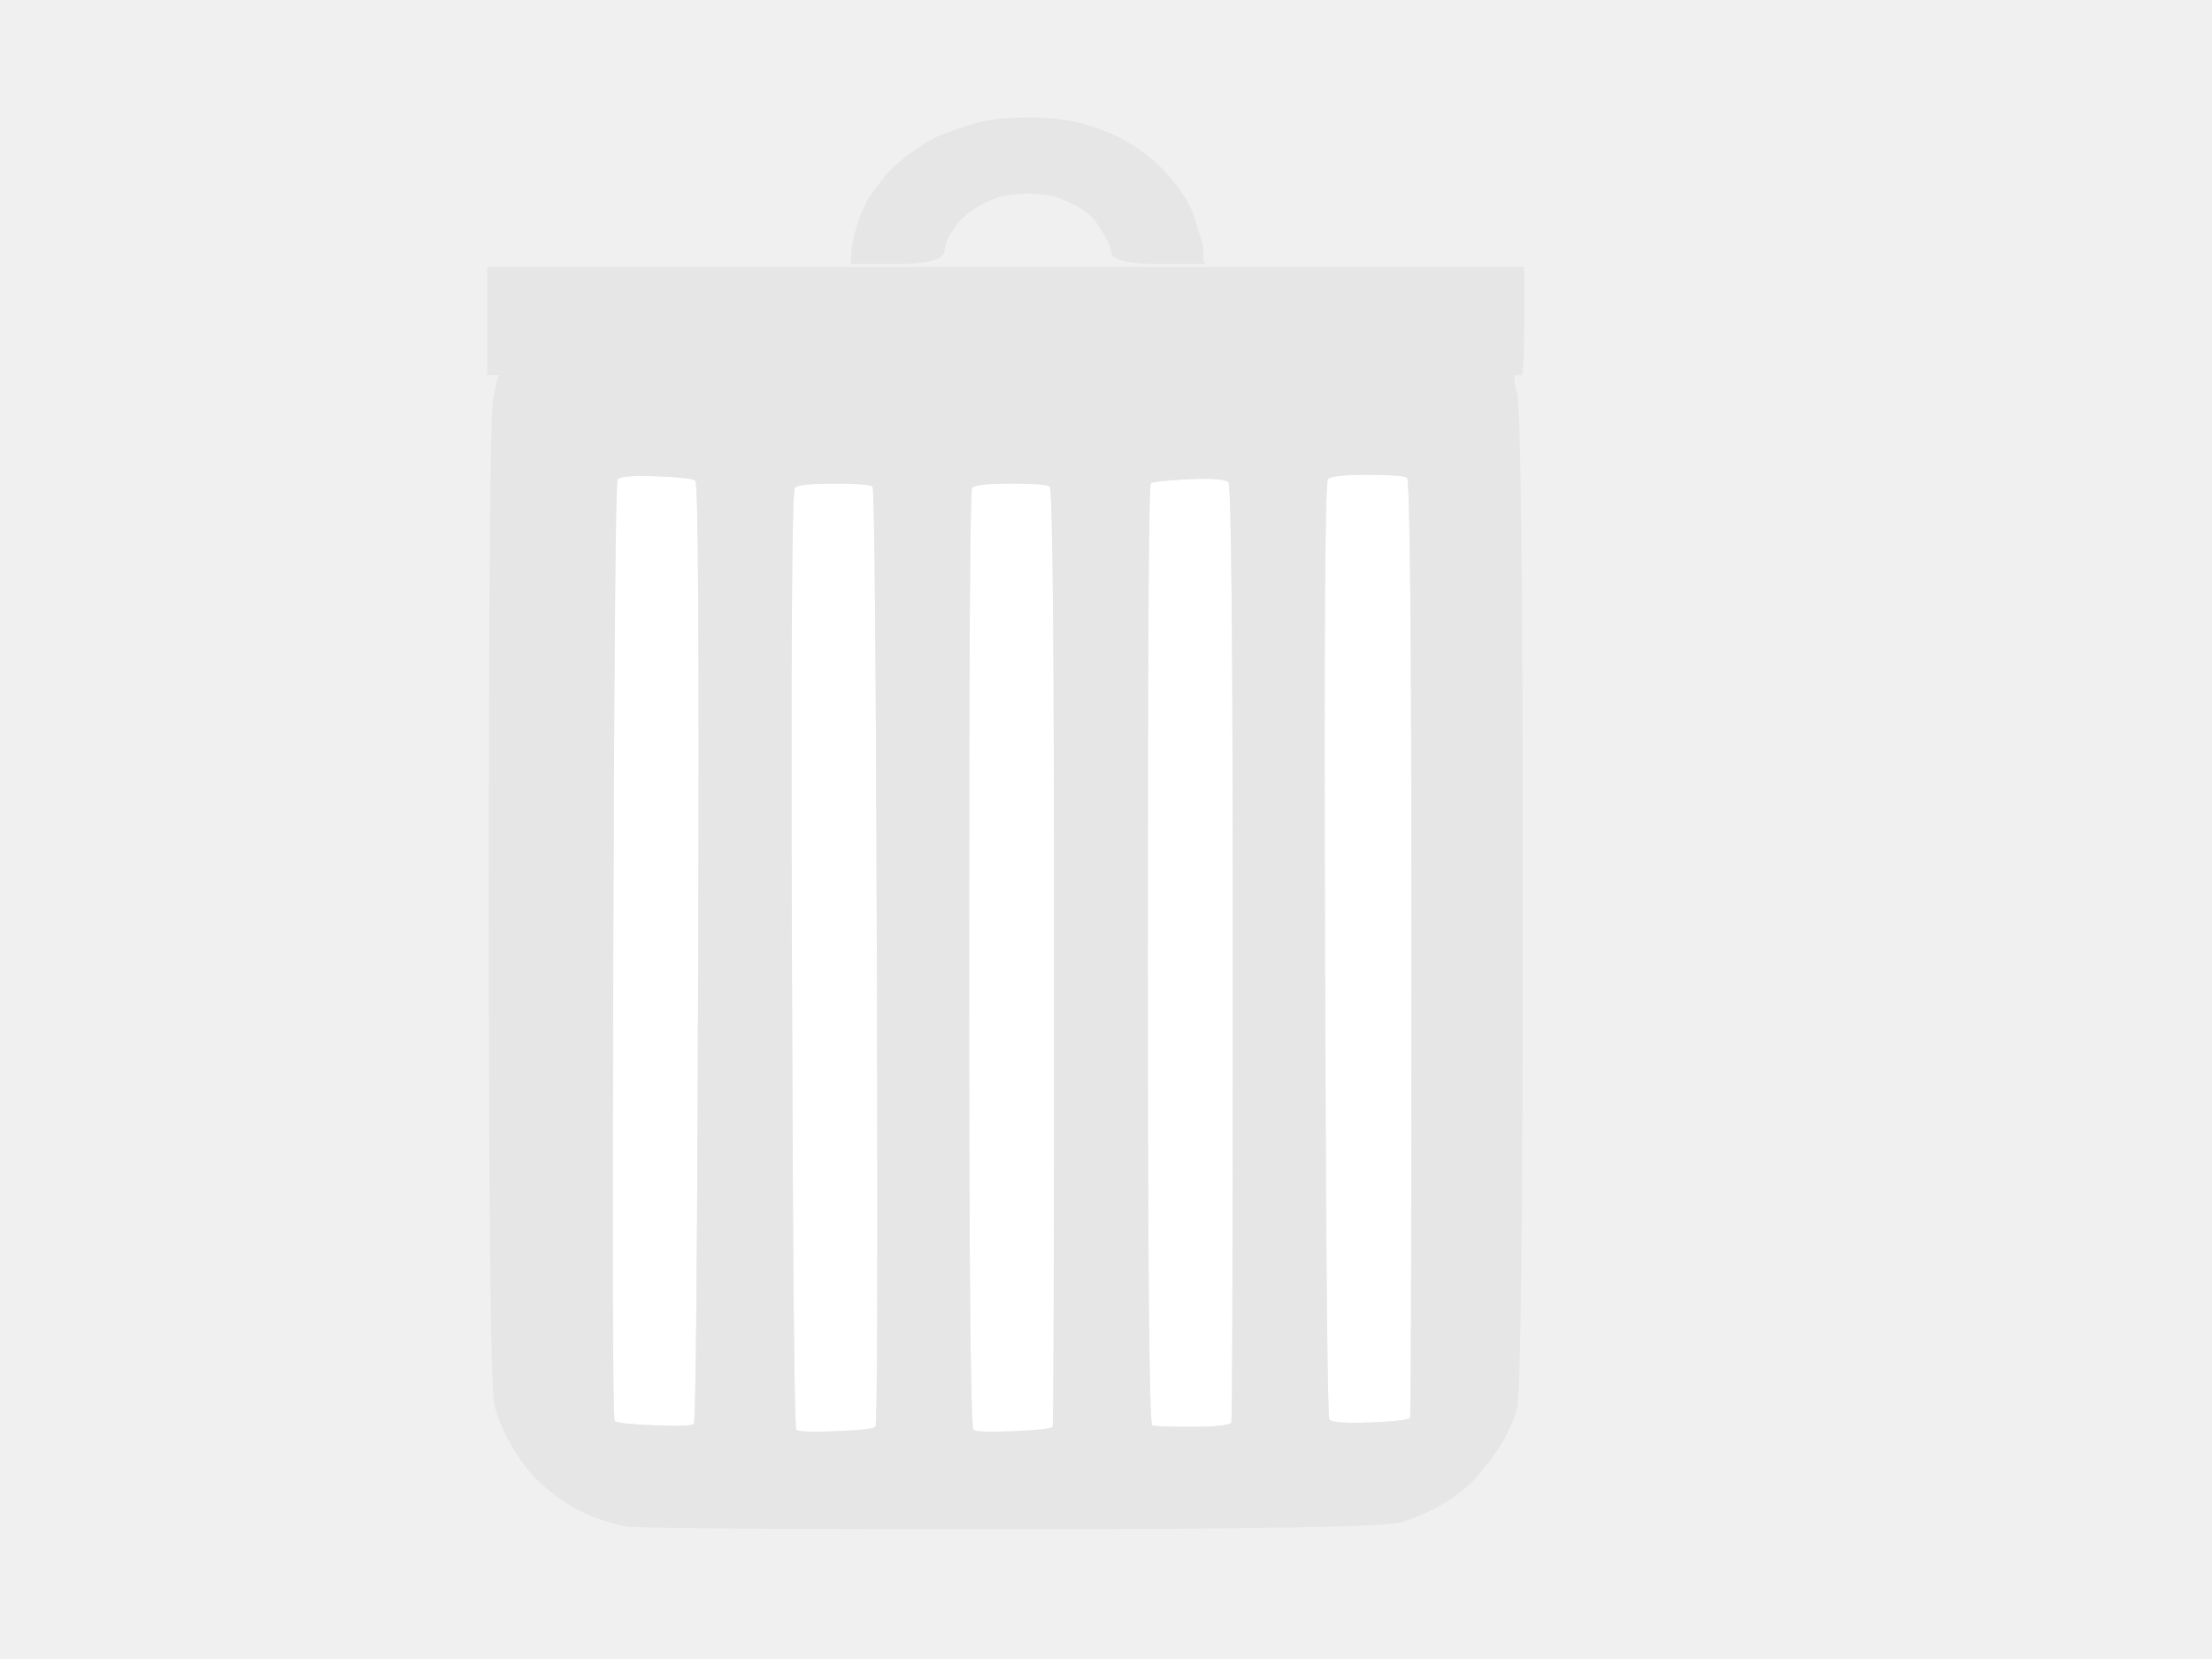
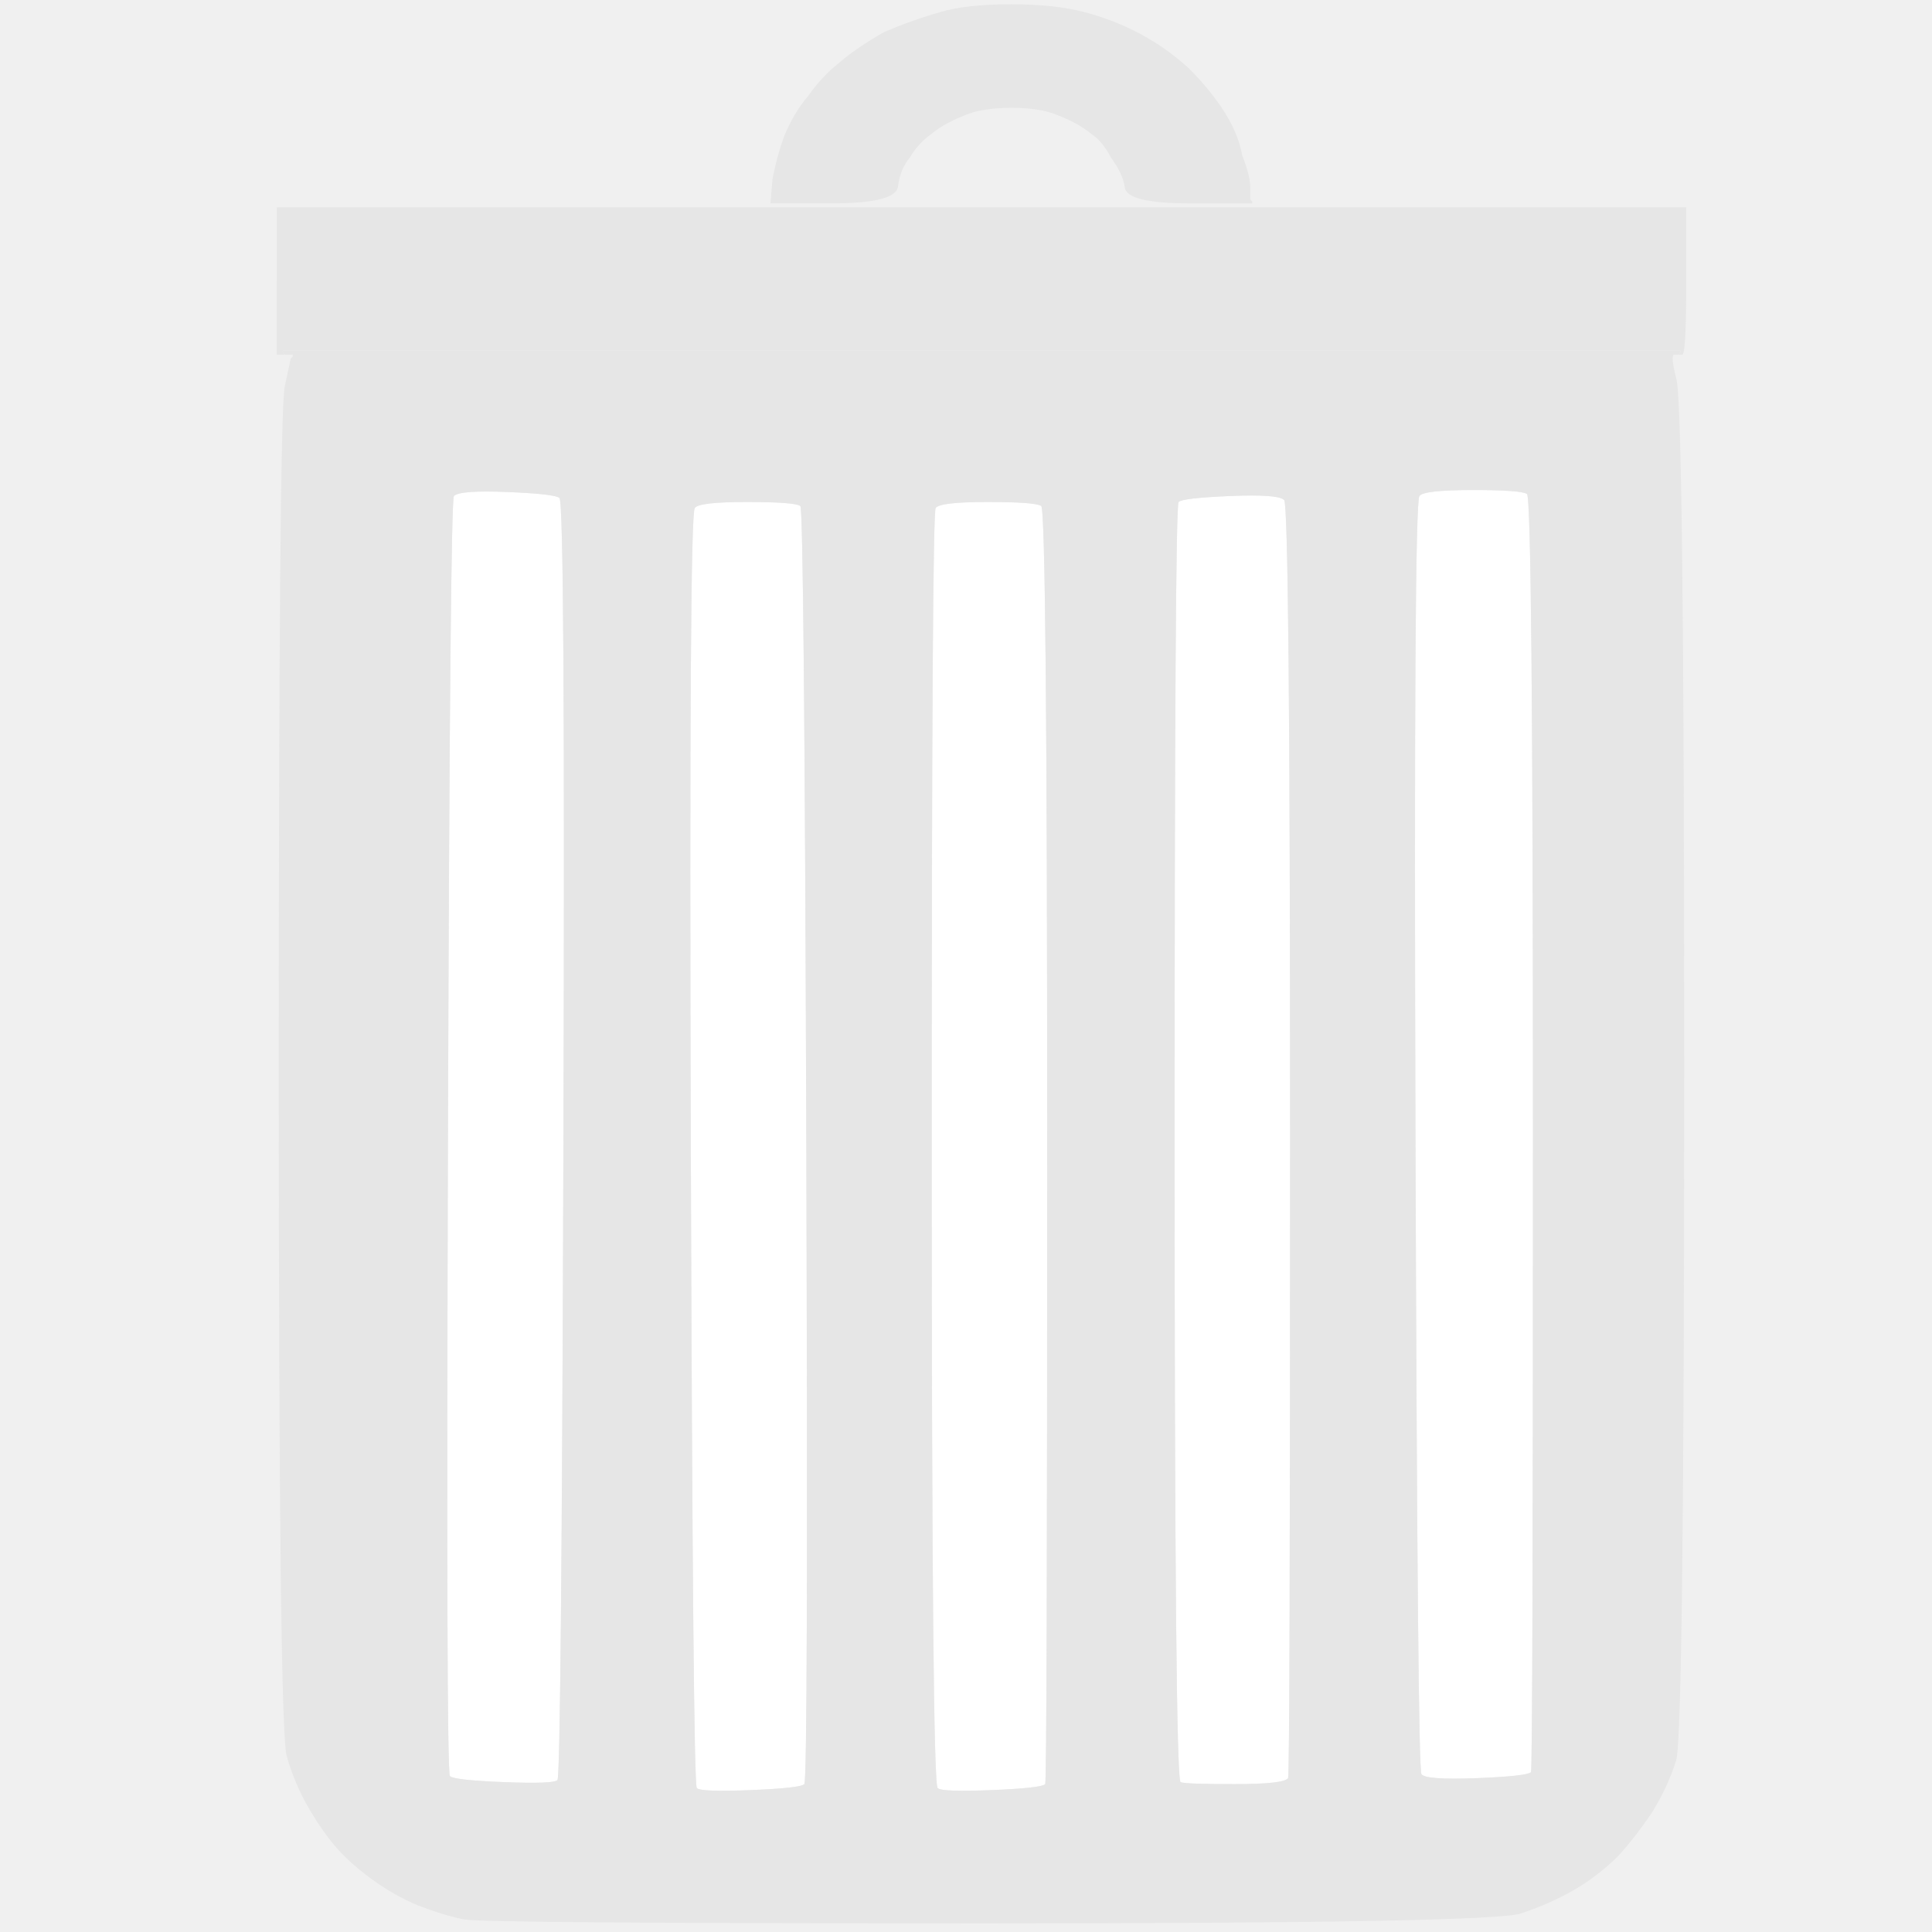
- <svg xmlns="http://www.w3.org/2000/svg" width="640" height="480" id="svg3021" version="1.1">
+ <svg xmlns="http://www.w3.org/2000/svg" width="50" height="50" id="svg3021" version="1.1">
  <defs id="defs3023">
    <linearGradient id="svg_2" y2="1">
      <stop stop-color="#e5e5e5" offset="0" id="stop3026" />
      <stop stop-color="#999" offset="1" id="stop3028" />
    </linearGradient>
    <linearGradient id="svg_5" y2="1">
      <stop stop-color="#007f7f" offset="0" id="stop3031" />
      <stop stop-color="#ccc" offset="1" id="stop3033" />
    </linearGradient>
  </defs>
-   <path style="fill:#ffffff;fill-rule:evenodd;stroke-width:5" id="path3037" d="m 395.66,137.39 c 6.78,0 10.593,0.282 11.441,0.847 0.847,0.565 1.271,45.904 1.271,136.02 0,90.113 -0.141,135.45 -0.424,136.02 -0.565,0.565 -4.378,0.989 -11.441,1.271 -7.345,0.282 -11.299,0 -11.864,-0.847 -0.565,-0.565 -0.989,-45.904 -1.271,-136.02 -0.282,-89.83 0,-135.17 0.847,-136.02 0.565,-0.847 4.378,-1.271 11.441,-1.271 z" />
-   <path style="fill:#ffffff;fill-rule:evenodd;stroke-width:5" id="path3039" d="m 178.71,138.66 c 0.847,-0.847 4.661,-1.13 11.441,-0.847 6.78,0.282 10.452,0.706 11.017,1.271 0.847,0.565 1.13,46.045 0.847,136.44 -0.282,90.395 -0.706,135.88 -1.271,136.44 -0.565,0.565 -4.378,0.706 -11.441,0.424 -7.062,-0.282 -10.876,-0.706 -11.441,-1.271 -0.565,-0.565 -0.706,-46.045 -0.424,-136.44 0.282,-90.113 0.706,-135.45 1.271,-136.02 z" />
-   <path style="fill:#e6e6e6;fill-rule:evenodd;stroke-width:5" id="path3041" d="M 141,92.898 V 77.22 h 300 v 15.678 c 0,10.452 -0.282,15.678 -0.847,15.678 h -0.847 c 0.282,-0.282 0.424,-0.424 0.424,-0.424 v -0.424 h -297.46 v 0.424 l 0.424,0.424 h -1.695 V 92.898 z" />
-   <path style="fill:#ffffff;fill-rule:evenodd;stroke-width:5" id="path3043" d="m 241,139.93 c 6.78,0 10.593,0.282 11.441,0.847 0.565,0.565 0.989,45.904 1.271,136.02 0.282,90.113 0.141,135.45 -0.424,136.02 -0.565,0.565 -4.378,0.989 -11.441,1.271 -7.062,0.282 -10.876,0.141 -11.441,-0.424 -0.565,-0.565 -0.989,-45.904 -1.271,-136.02 -0.282,-90.113 0,-135.59 0.847,-136.44 0.565,-0.847 4.237,-1.271 11.017,-1.271 z" />
-   <path style="fill:#e6e6e6;fill-rule:evenodd;stroke-width:5" id="path3045" d="m 348.2,72.983 v 2.542 l 0.424,0.424 v 0.424 h -13.136 c -9.04,0 -13.701,-1.13 -13.983,-3.39 -0.282,-1.977 -1.271,-4.096 -2.966,-6.356 -1.13,-2.26 -2.542,-3.955 -4.237,-5.085 -1.695,-1.412 -3.955,-2.684 -6.78,-3.814 -2.542,-1.13 -5.932,-1.695 -10.17,-1.695 -4.237,0 -7.627,0.565 -10.17,1.695 -2.825,1.13 -5.085,2.401 -6.78,3.814 -1.977,1.412 -3.531,3.107 -4.661,5.085 -1.413,1.695 -2.26,3.814 -2.542,6.356 -0.565,2.26 -5.226,3.39 -13.983,3.39 h -13.136 l 0.424,-5.085 c 0.565,-3.107 1.412,-6.215 2.542,-9.322 1.412,-3.39 3.107,-6.215 5.085,-8.475 1.977,-2.825 4.237,-5.226 6.78,-7.203 2.26,-1.977 5.367,-4.096 9.322,-6.356 3.955,-1.695 7.91,-3.107 11.864,-4.237 3.672,-1.13 8.757,-1.695 15.254,-1.695 6.215,0 11.441,0.565 15.678,1.695 4.237,1.13 8.192,2.684 11.864,4.661 3.672,1.977 7.062,4.378 10.17,7.203 3.107,3.107 5.65,6.215 7.627,9.322 1.977,3.107 3.249,6.215 3.814,9.322 1.13,2.825 1.695,5.085 1.695,6.78 z" />
-   <path style="fill:#ffffff;fill-rule:evenodd;stroke-width:5" id="path3047" d="m 343.97,138.66 c 6.78,-0.282 10.593,0 11.441,0.847 0.847,0.565 1.271,45.904 1.271,136.02 0,90.113 -0.141,135.45 -0.424,136.02 -0.565,0.847 -4.378,1.271 -11.441,1.271 -7.062,0 -10.876,-0.141 -11.441,-0.424 -0.847,-0.565 -1.271,-45.904 -1.271,-136.02 0,-90.113 0.282,-135.59 0.847,-136.44 0.565,-0.565 4.237,-0.989 11.017,-1.271 z" />
-   <path style="fill:#ffffff;fill-rule:evenodd;stroke-width:5" id="path3049" d="m 292.27,139.93 c 6.78,0 10.593,0.282 11.441,0.847 0.847,0.565 1.271,45.904 1.271,136.02 0,90.113 -0.141,135.45 -0.424,136.02 -0.565,0.565 -4.378,0.989 -11.441,1.271 -7.062,0.282 -10.876,0.141 -11.441,-0.424 -0.847,-0.565 -1.271,-45.904 -1.271,-136.02 0,-90.113 0.282,-135.59 0.847,-136.44 0.565,-0.847 4.237,-1.271 11.017,-1.271 z" />
-   <path style="fill:#e6e6e6;fill-rule:evenodd;stroke-width:5" id="path3051" d="m 142.27,108.15 v -0.424 h 297.46 v 0.424 c 0,0 -0.141,0.141 -0.424,0.423 h -0.847 c -0.565,0 -0.424,1.695 0.423,5.085 1.13,3.107 1.695,51.977 1.695,146.61 0,94.35 -0.565,143.5 -1.695,147.46 -1.13,3.672 -2.825,7.344 -5.084,11.017 -2.26,3.39 -4.661,6.497 -7.204,9.322 -2.825,2.825 -5.932,5.226 -9.322,7.203 -3.39,1.978 -7.203,3.673 -11.44,5.085 -3.955,1.412 -41.808,2.119 -113.56,2.119 -71.469,0 -108.62,-0.283 -111.44,-0.848 -2.825,-0.565 -6.074,-1.554 -9.746,-2.966 -3.39,-1.412 -6.639,-3.249 -9.746,-5.508 -3.107,-2.26 -5.65,-4.52 -7.627,-6.78 -1.978,-2.26 -3.955,-5.085 -5.932,-8.475 -1.978,-3.39 -3.531,-7.062 -4.661,-11.017 -1.13,-3.672 -1.695,-52.118 -1.695,-145.34 0,-93.22 0.423,-141.95 1.271,-146.19 l 1.271,-5.932 0.424,-0.424 v -0.424 h -1.695 c -0.283,-0.282 -0.424,-0.423 -0.424,-0.423 z m 253.39,29.237 c 6.78,0 10.593,0.282 11.441,0.847 0.847,0.565 1.271,45.904 1.271,136.02 0,90.113 -0.141,135.45 -0.424,136.02 -0.565,0.565 -4.378,0.989 -11.441,1.271 -7.344,0.283 -11.299,0 -11.864,-0.847 -0.565,-0.565 -0.989,-45.904 -1.271,-136.02 -0.283,-89.831 0,-135.17 0.847,-136.02 0.565,-0.847 4.379,-1.271 11.441,-1.271 z m -216.95,1.271 c 0.847,-0.847 4.661,-1.13 11.441,-0.847 6.779,0.282 10.452,0.706 11.016,1.271 0.848,0.565 1.13,46.045 0.848,136.44 -0.283,90.396 -0.706,135.88 -1.271,136.44 -0.565,0.565 -4.379,0.706 -11.441,0.424 -7.062,-0.283 -10.876,-0.706 -11.441,-1.271 -0.565,-0.565 -0.706,-46.046 -0.423,-136.44 0.282,-90.113 0.706,-135.45 1.271,-136.02 z m 165.25,0 c 6.78,-0.282 10.593,0 11.441,0.847 0.847,0.565 1.271,45.904 1.271,136.02 0,90.113 -0.141,135.45 -0.424,136.02 -0.565,0.848 -4.378,1.272 -11.44,1.272 -7.063,0 -10.876,-0.142 -11.441,-0.424 -0.848,-0.565 -1.271,-45.904 -1.271,-136.02 0,-90.113 0.282,-135.59 0.847,-136.44 0.565,-0.565 4.237,-0.988 11.017,-1.271 z m -102.97,1.271 c 6.78,0 10.593,0.283 11.441,0.848 0.565,0.565 0.988,45.904 1.271,136.02 0.282,90.113 0.141,135.45 -0.424,136.02 -0.565,0.565 -4.378,0.988 -11.441,1.271 -7.062,0.282 -10.875,0.141 -11.44,-0.424 -0.565,-0.565 -0.989,-45.904 -1.271,-136.02 -0.283,-90.113 0,-135.59 0.847,-136.44 0.565,-0.847 4.237,-1.271 11.017,-1.271 z m 51.271,0 c 6.78,0 10.593,0.283 11.441,0.848 0.847,0.565 1.271,45.904 1.271,136.02 0,90.113 -0.141,135.45 -0.424,136.02 -0.565,0.565 -4.378,0.988 -11.44,1.271 -7.062,0.282 -10.876,0.141 -11.441,-0.424 -0.847,-0.565 -1.271,-45.904 -1.271,-136.02 0,-90.113 0.282,-135.59 0.847,-136.44 0.565,-0.847 4.238,-1.271 11.017,-1.271 z" />
+   <path style="fill:#ffffff;fill-rule:evenodd;stroke-width:5" id="path3037" d="m 38.127,12.682 c 0.824,0 1.288,0.034 1.391,0.103 0.103,0.069 0.155,5.581 0.155,16.539 0,10.957 -0.017,16.469 -0.051,16.539 -0.069,0.069 -0.532,0.12 -1.391,0.155 -0.893,0.034 -1.374,0 -1.443,-0.103 -0.069,-0.069 -0.12,-5.581 -0.155,-16.539 -0.034,-10.922 0,-16.435 0.103,-16.539 0.069,-0.103 0.532,-0.155 1.391,-0.155 z" />
+   <path style="fill:#ffffff;fill-rule:evenodd;stroke-width:5" id="path3039" d="m 11.748,12.836 c 0.103,-0.103 0.567,-0.137 1.391,-0.103 0.824,0.034 1.271,0.086 1.34,0.155 0.103,0.069 0.137,5.599 0.103,16.59 -0.034,10.991 -0.086,16.522 -0.155,16.59 -0.069,0.069 -0.532,0.086 -1.391,0.052 -0.859,-0.034 -1.322,-0.086 -1.391,-0.155 -0.069,-0.069 -0.086,-5.599 -0.051,-16.59 0.034,-10.957 0.086,-16.469 0.155,-16.539 z" />
+   <path style="fill:#e6e6e6;fill-rule:evenodd;stroke-width:5" id="path3041" d="m 7.163,7.272 0,-1.906 36.477,0 0,1.906 c 0,1.271 -0.034,1.906 -0.103,1.906 l -0.103,0 c 0.034,-0.034 0.051,-0.052 0.051,-0.052 l 0,-0.052 -36.168,0 0,0.052 0.051,0.052 -0.206,0 0,-1.906 z" />
+   <path style="fill:#ffffff;fill-rule:evenodd;stroke-width:5" id="path3043" d="m 19.322,12.991 c 0.824,0 1.288,0.034 1.391,0.103 0.069,0.069 0.12,5.581 0.155,16.539 0.034,10.957 0.017,16.469 -0.051,16.539 -0.069,0.069 -0.532,0.12 -1.391,0.155 -0.859,0.034 -1.322,0.017 -1.391,-0.052 -0.069,-0.069 -0.12,-5.581 -0.155,-16.539 -0.034,-10.957 0,-16.486 0.103,-16.59 0.069,-0.103 0.515,-0.155 1.34,-0.155 z" />
+   <path style="fill:#e6e6e6;fill-rule:evenodd;stroke-width:5" id="path3045" d="m 32.356,4.851 0,0.309 0.051,0.052 0,0.052 -1.597,0 c -1.099,0 -1.666,-0.137 -1.7,-0.412 C 29.076,4.61 28.956,4.353 28.75,4.078 28.612,3.803 28.441,3.597 28.235,3.46 28.028,3.288 27.754,3.133 27.41,2.996 27.101,2.859 26.689,2.79 26.174,2.79 c -0.515,0 -0.927,0.069 -1.237,0.206 -0.343,0.137 -0.618,0.292 -0.824,0.464 -0.24,0.172 -0.429,0.378 -0.567,0.618 C 23.374,4.284 23.271,4.542 23.237,4.851 23.168,5.126 22.601,5.263 21.537,5.263 l -1.597,0 0.051,-0.618 C 20.06,4.267 20.163,3.889 20.3,3.511 20.472,3.099 20.678,2.756 20.918,2.481 c 0.24,-0.343 0.515,-0.635 0.824,-0.876 0.275,-0.24 0.653,-0.498 1.133,-0.773 0.481,-0.206 0.962,-0.378 1.443,-0.515 0.447,-0.137 1.065,-0.206 1.855,-0.206 0.756,0 1.391,0.069 1.906,0.206 0.515,0.137 0.996,0.326 1.443,0.567 0.447,0.24 0.859,0.532 1.237,0.876 0.378,0.378 0.687,0.756 0.927,1.133 0.24,0.378 0.395,0.756 0.464,1.133 0.137,0.343 0.206,0.618 0.206,0.824 z" />
+   <path style="fill:#ffffff;fill-rule:evenodd;stroke-width:5" id="path3047" d="m 31.842,12.836 c 0.824,-0.034 1.288,0 1.391,0.103 0.103,0.069 0.155,5.581 0.155,16.539 0,10.957 -0.017,16.469 -0.051,16.539 -0.069,0.103 -0.532,0.155 -1.391,0.155 -0.859,0 -1.322,-0.017 -1.391,-0.052 -0.103,-0.069 -0.155,-5.581 -0.155,-16.539 0,-10.957 0.034,-16.486 0.103,-16.59 0.069,-0.069 0.515,-0.12 1.34,-0.155 z" />
+   <path style="fill:#ffffff;fill-rule:evenodd;stroke-width:5" id="path3049" d="m 25.556,12.991 c 0.824,0 1.288,0.034 1.391,0.103 0.103,0.069 0.155,5.581 0.155,16.539 0,10.957 -0.017,16.469 -0.051,16.539 -0.069,0.069 -0.532,0.12 -1.391,0.155 -0.859,0.034 -1.322,0.017 -1.391,-0.052 -0.103,-0.069 -0.155,-5.581 -0.155,-16.539 0,-10.957 0.034,-16.486 0.103,-16.59 0.069,-0.103 0.515,-0.155 1.34,-0.155 z" />
+   <path style="fill:#e6e6e6;fill-rule:evenodd;stroke-width:5" id="path3051" d="m 7.317,9.127 0,-0.052 36.168,0 0,0.052 c 0,0 -0.017,0.017 -0.052,0.051 l -0.103,0 c -0.069,0 -0.052,0.206 0.051,0.618 0.137,0.378 0.206,6.32 0.206,17.826 0,11.472 -0.069,17.448 -0.206,17.93 -0.137,0.446 -0.343,0.893 -0.618,1.34 -0.275,0.412 -0.567,0.79 -0.876,1.133 -0.343,0.343 -0.721,0.635 -1.133,0.876 -0.412,0.241 -0.876,0.447 -1.391,0.618 -0.481,0.172 -5.083,0.258 -13.808,0.258 -8.69,0 -13.207,-0.034 -13.55,-0.103 -0.343,-0.069 -0.739,-0.189 -1.185,-0.361 C 10.409,49.142 10.014,48.919 9.636,48.644 9.258,48.369 8.949,48.094 8.709,47.82 8.468,47.545 8.228,47.201 7.987,46.789 7.747,46.377 7.558,45.93 7.421,45.449 7.283,45.003 7.214,39.112 7.214,27.778 c 0,-11.335 0.051,-17.26 0.155,-17.775 L 7.524,9.281 l 0.052,-0.052 0,-0.052 -0.206,0 C 7.335,9.144 7.317,9.126 7.317,9.126 Z M 38.127,12.682 c 0.824,0 1.288,0.034 1.391,0.103 0.103,0.069 0.155,5.581 0.155,16.539 0,10.957 -0.017,16.469 -0.052,16.539 -0.069,0.069 -0.532,0.12 -1.391,0.155 -0.893,0.034 -1.374,0 -1.443,-0.103 -0.069,-0.069 -0.12,-5.581 -0.155,-16.539 -0.034,-10.923 0,-16.435 0.103,-16.539 0.069,-0.103 0.532,-0.155 1.391,-0.155 z m -26.379,0.155 c 0.103,-0.103 0.567,-0.137 1.391,-0.103 0.824,0.034 1.271,0.086 1.339,0.155 0.103,0.069 0.137,5.599 0.103,16.59 -0.034,10.991 -0.086,16.522 -0.155,16.59 -0.069,0.069 -0.532,0.086 -1.391,0.052 -0.859,-0.034 -1.322,-0.086 -1.391,-0.155 -0.069,-0.069 -0.086,-5.599 -0.051,-16.59 0.034,-10.957 0.086,-16.469 0.155,-16.539 z m 20.093,0 c 0.824,-0.034 1.288,0 1.391,0.103 0.103,0.069 0.155,5.581 0.155,16.539 0,10.957 -0.017,16.469 -0.052,16.539 -0.069,0.103 -0.532,0.155 -1.391,0.155 -0.859,0 -1.322,-0.017 -1.391,-0.052 -0.103,-0.069 -0.155,-5.581 -0.155,-16.539 0,-10.957 0.034,-16.486 0.103,-16.59 0.069,-0.069 0.515,-0.12 1.34,-0.155 z m -12.52,0.155 c 0.824,0 1.288,0.034 1.391,0.103 0.069,0.069 0.12,5.581 0.155,16.539 0.034,10.957 0.017,16.469 -0.052,16.539 -0.069,0.069 -0.532,0.12 -1.391,0.155 -0.859,0.034 -1.322,0.017 -1.391,-0.052 -0.069,-0.069 -0.12,-5.581 -0.155,-16.539 -0.034,-10.957 0,-16.486 0.103,-16.59 0.069,-0.103 0.515,-0.155 1.34,-0.155 z m 6.234,0 c 0.824,0 1.288,0.034 1.391,0.103 0.103,0.069 0.155,5.581 0.155,16.539 0,10.957 -0.017,16.469 -0.052,16.539 -0.069,0.069 -0.532,0.12 -1.391,0.155 -0.859,0.034 -1.322,0.017 -1.391,-0.052 -0.103,-0.069 -0.155,-5.581 -0.155,-16.539 0,-10.957 0.034,-16.486 0.103,-16.59 0.069,-0.103 0.515,-0.155 1.34,-0.155 z" />
</svg>
